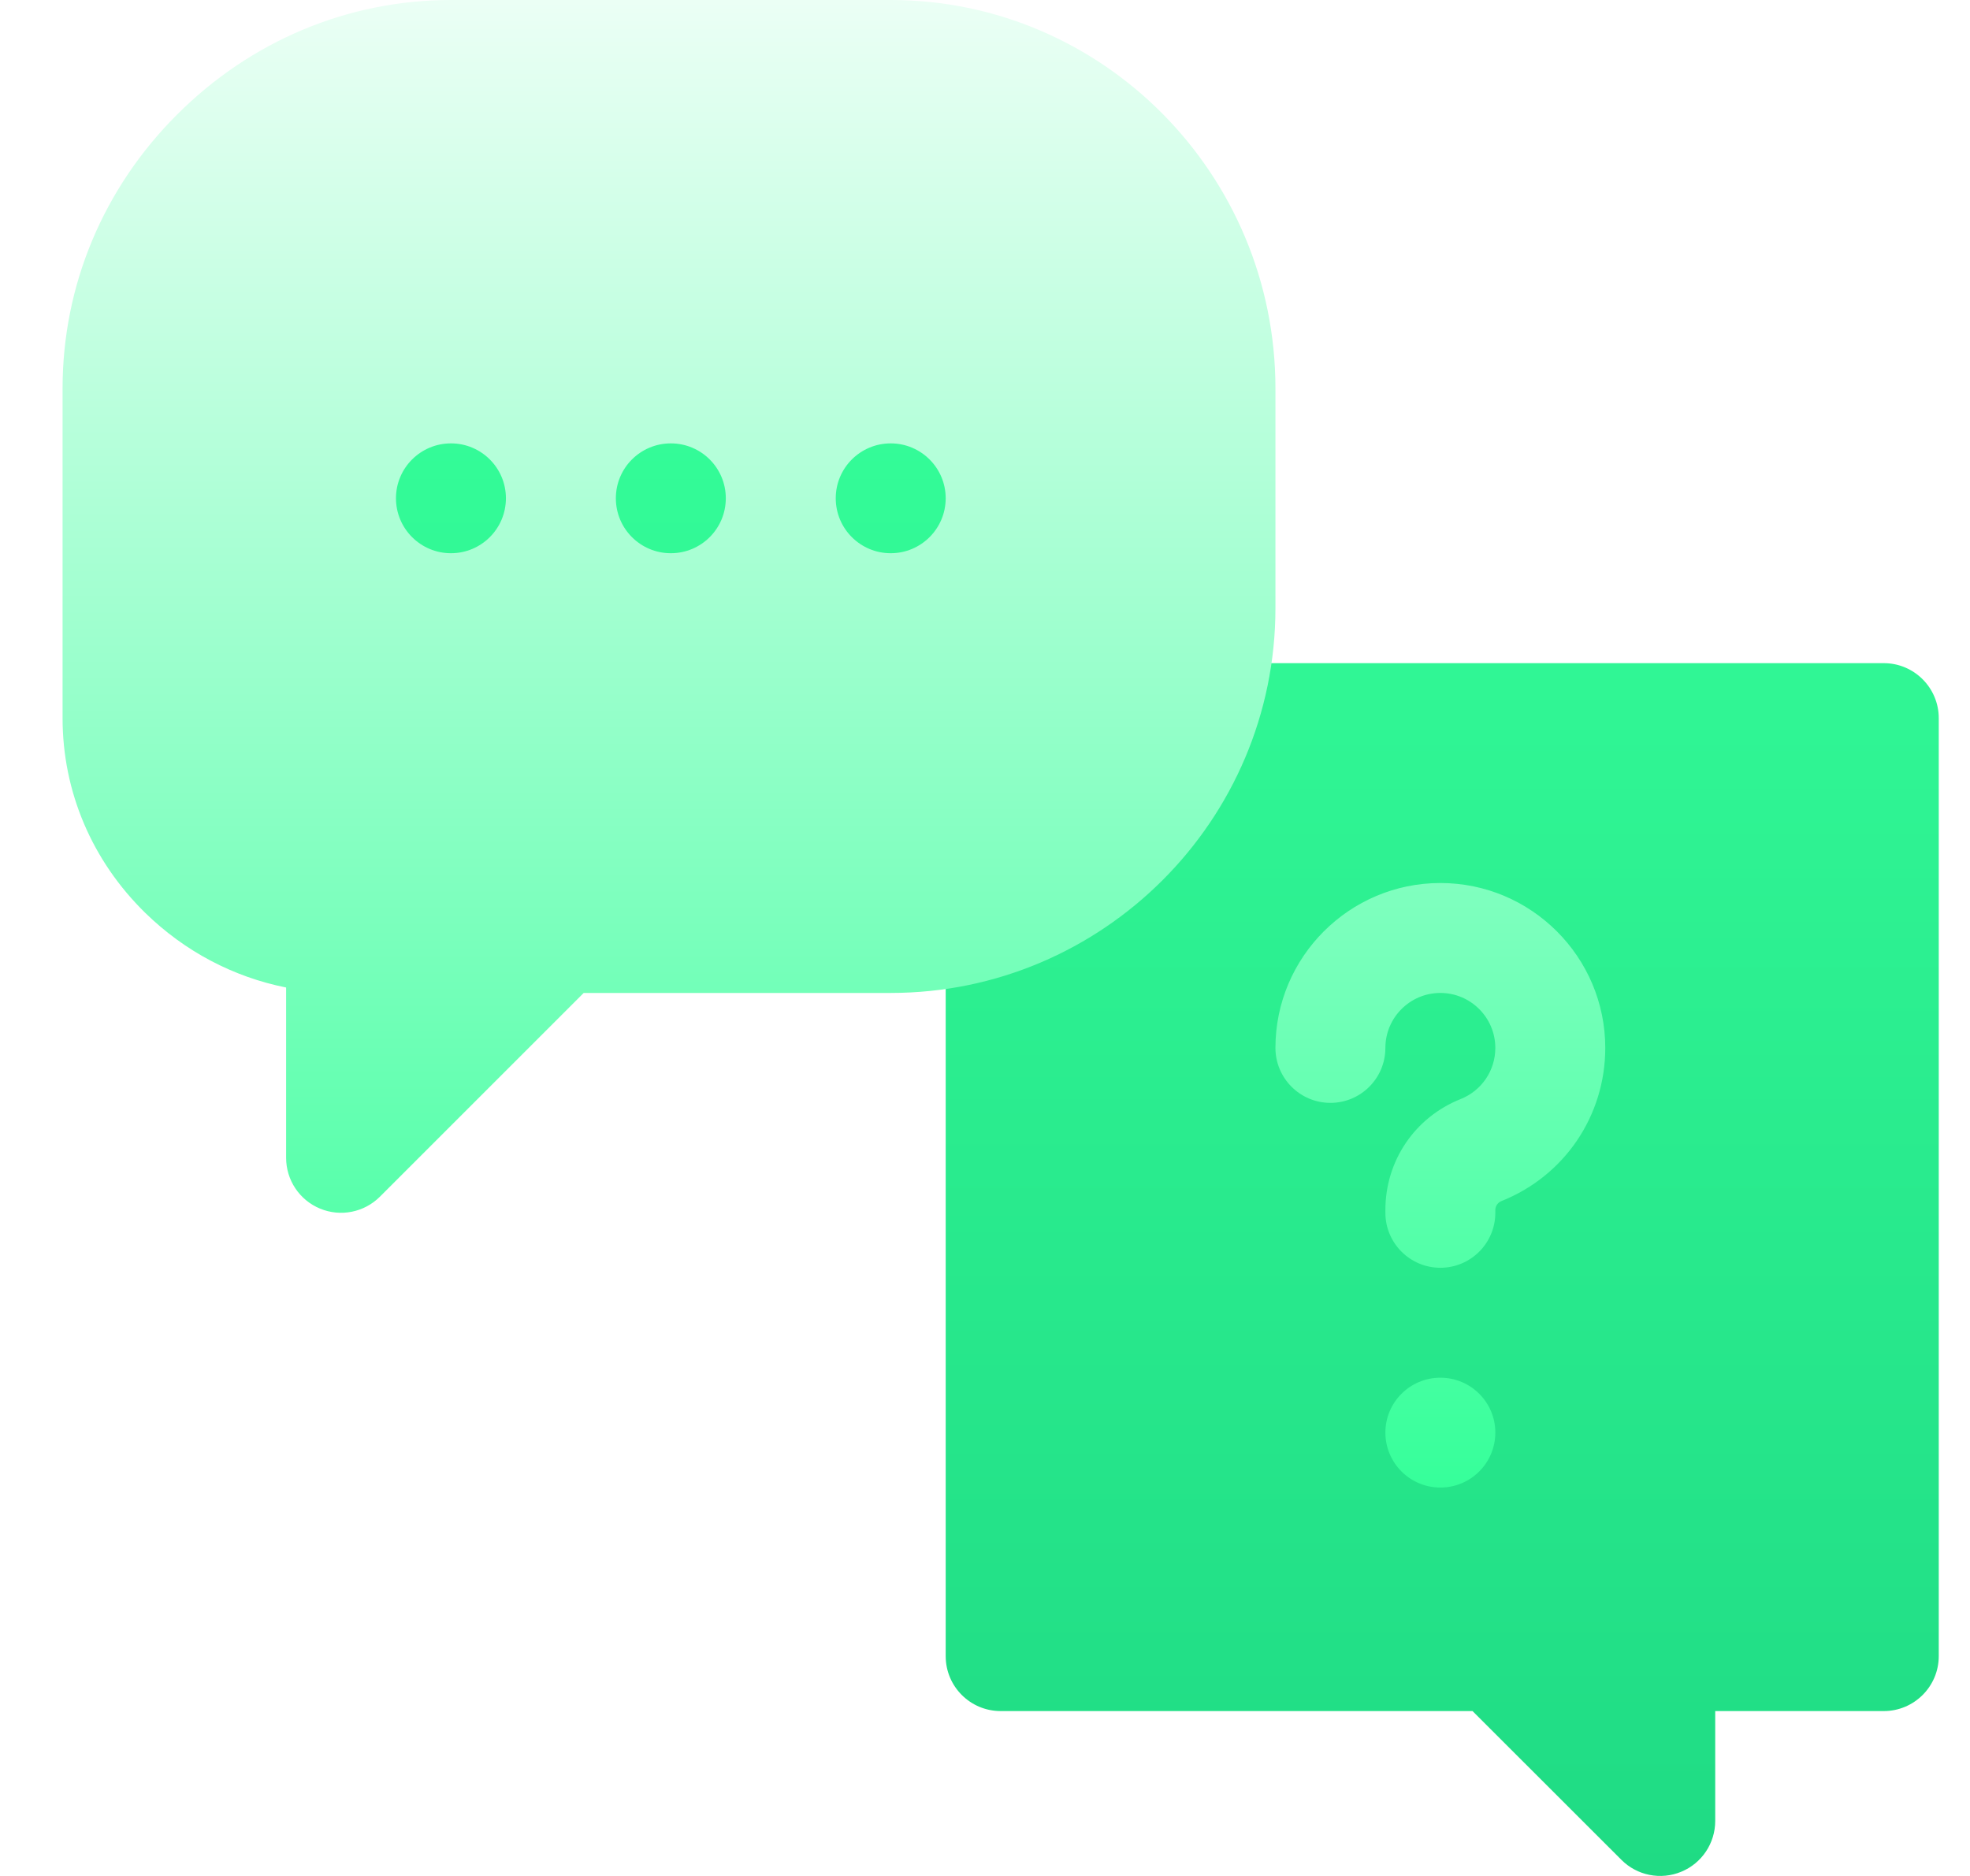
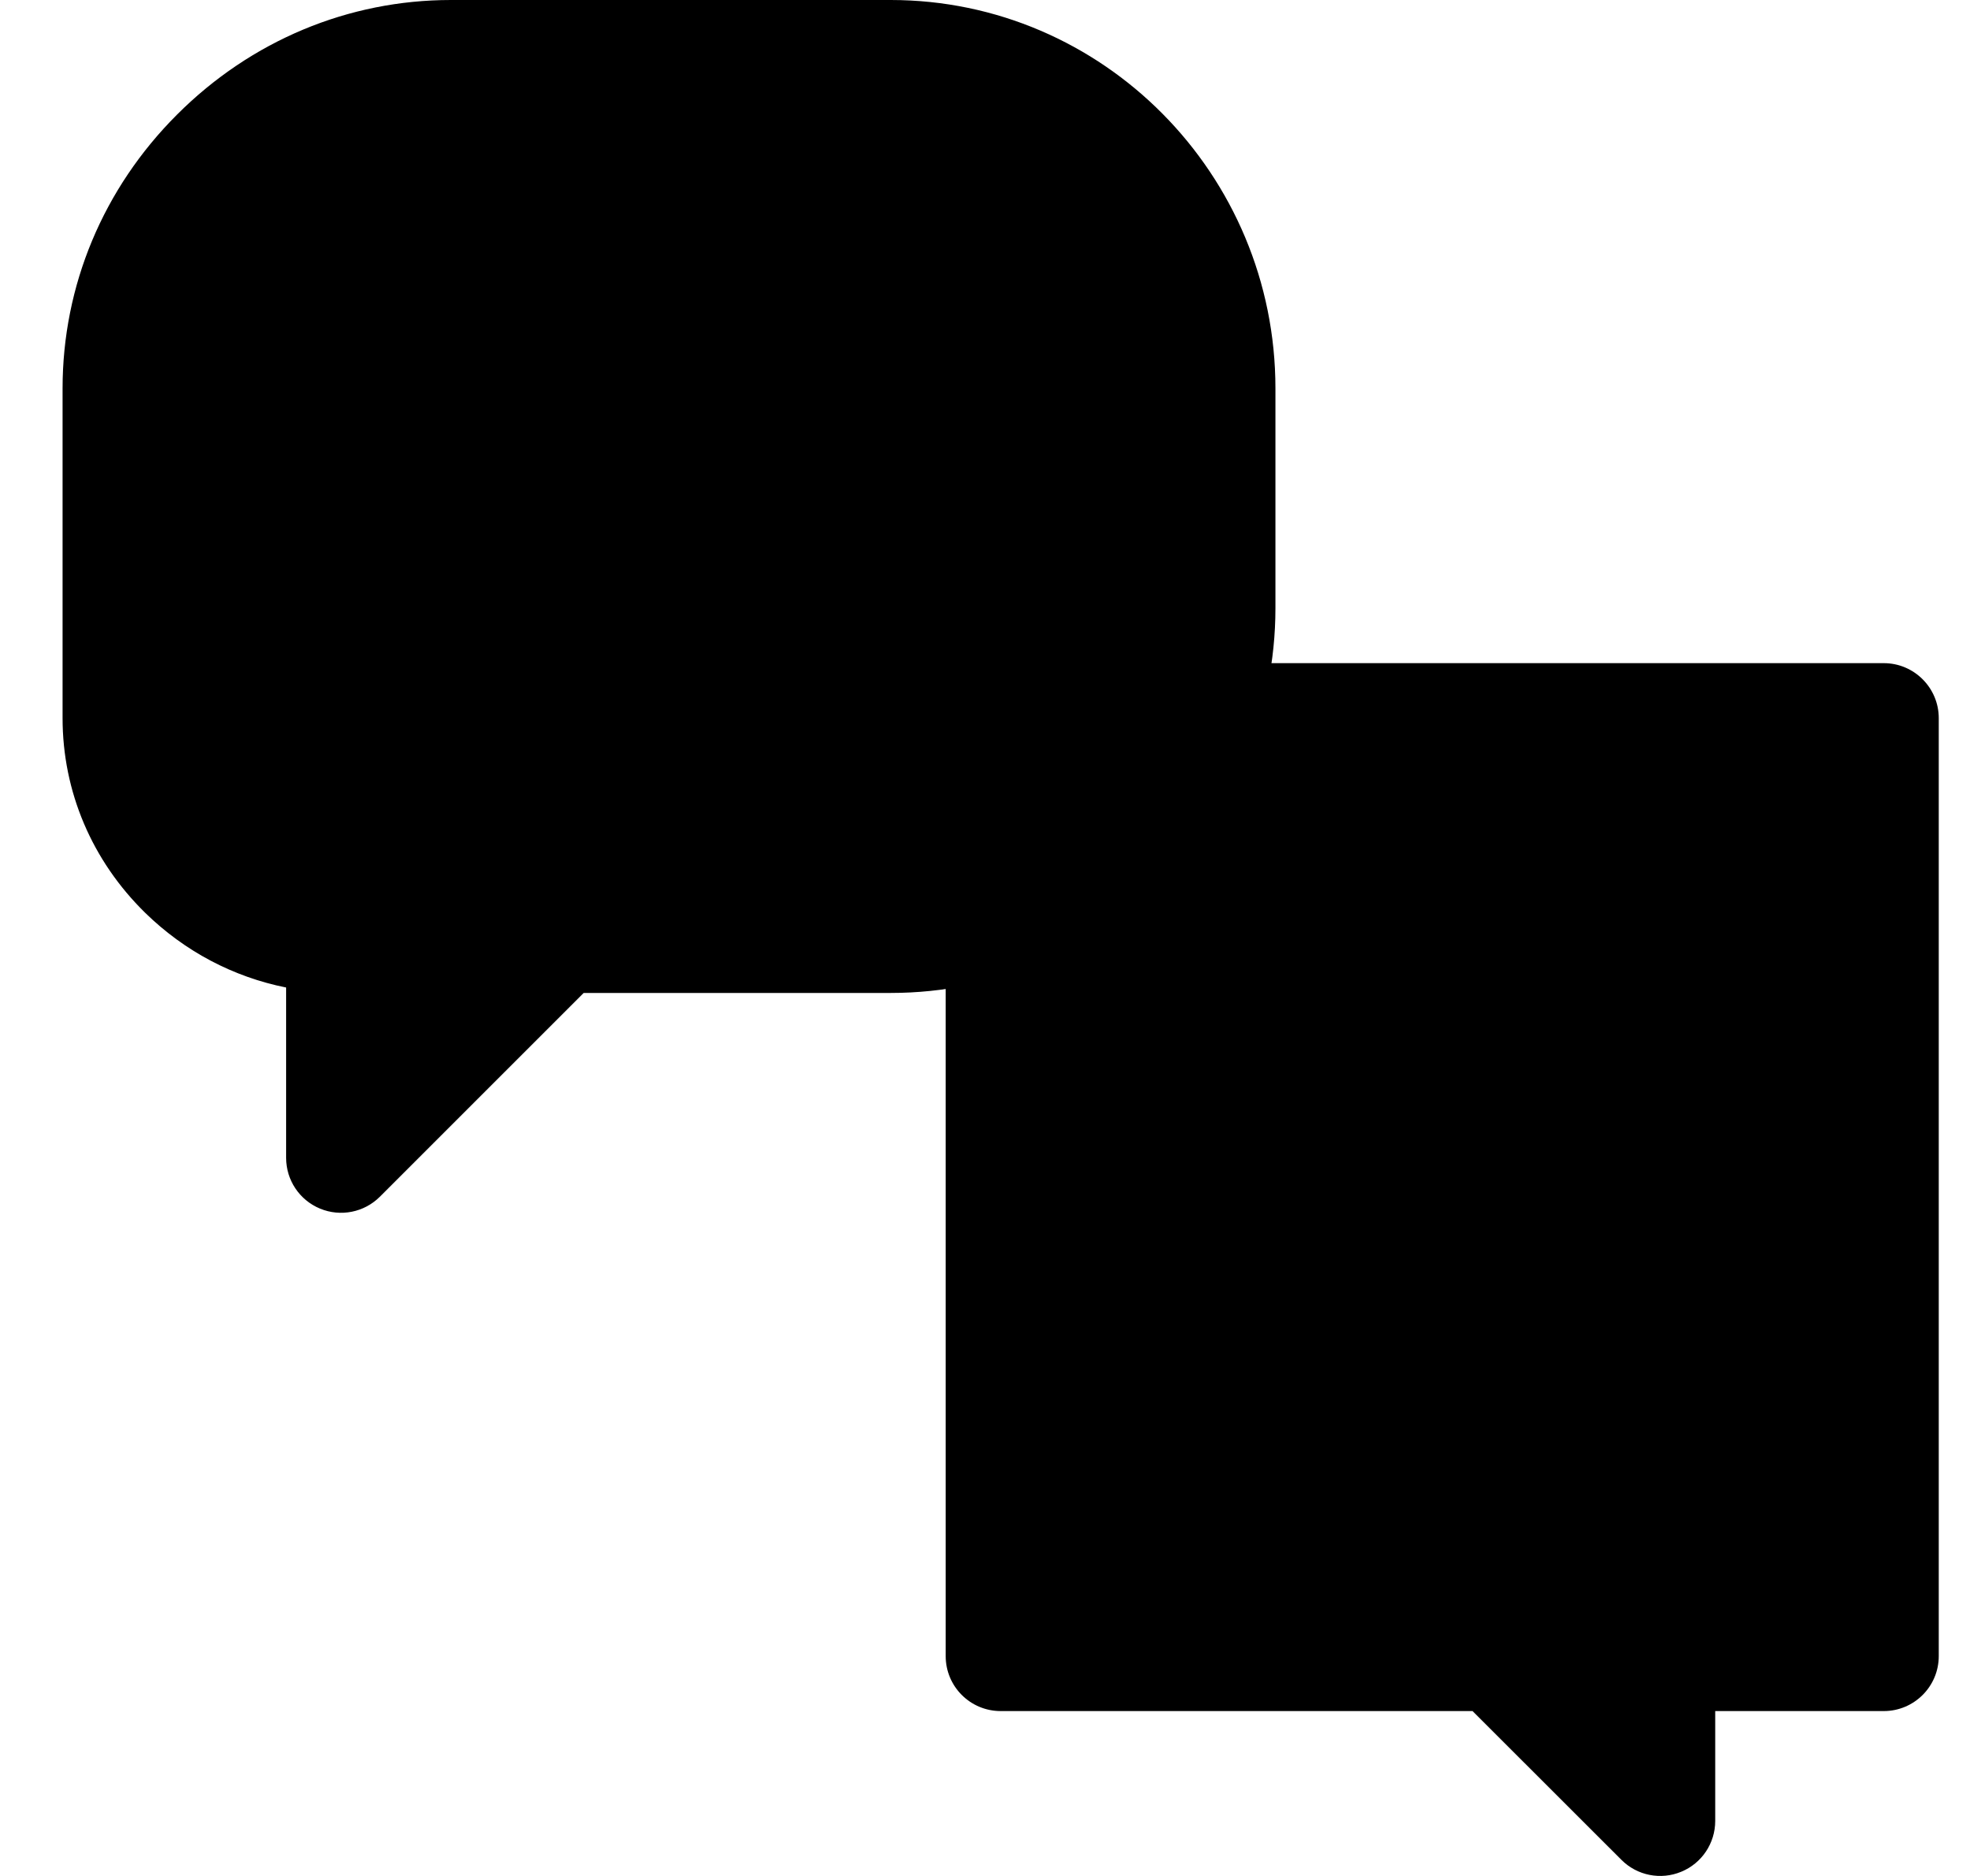
<svg xmlns="http://www.w3.org/2000/svg" width="21" height="20" viewBox="0 0 21 20" fill="none">
  <path d="M20.081 7.07H12.464V2.969H2.854V9.492H10.081V17.656C10.081 17.98 10.343 18.242 10.667 18.242H15.697L17.284 19.828C17.451 19.996 17.704 20.046 17.922 19.955C18.141 19.865 18.284 19.651 18.284 19.414V18.242H20.081C20.404 18.242 20.667 17.98 20.667 17.656V7.656C20.667 7.333 20.404 7.07 20.081 7.07Z" fill="url(#paint0_linear_497_12687)" />
  <path d="M15.354 14.688C15.031 14.688 14.768 14.95 14.768 15.273C14.768 15.597 15.031 15.859 15.354 15.859C15.678 15.859 15.94 15.597 15.94 15.273C15.94 14.95 15.678 14.688 15.354 14.688ZM15.354 9.414C14.385 9.414 13.596 10.203 13.596 11.172C13.596 11.495 13.859 11.758 14.182 11.758C14.506 11.758 14.768 11.495 14.768 11.172C14.768 10.849 15.031 10.586 15.354 10.586C15.677 10.586 15.94 10.849 15.94 11.172C15.94 11.413 15.795 11.627 15.571 11.717C15.083 11.911 14.768 12.375 14.768 12.9V12.93C14.768 13.253 15.031 13.516 15.354 13.516C15.678 13.516 15.94 13.253 15.94 12.93V12.9C15.94 12.859 15.966 12.821 16.005 12.805C16.677 12.537 17.112 11.896 17.112 11.172C17.112 10.203 16.323 9.414 15.354 9.414ZM13.596 4.141C13.596 1.857 11.757 0 9.495 0H4.807C3.712 0 2.675 0.434 1.888 1.221C1.1 2.008 0.667 3.045 0.667 4.141V7.656C0.667 8.439 0.98 9.176 1.549 9.733C1.969 10.143 2.488 10.416 3.05 10.528V12.344C3.05 12.581 3.192 12.794 3.411 12.885C3.63 12.976 3.882 12.926 4.05 12.758L6.222 10.586H9.495C11.756 10.586 13.596 8.746 13.596 6.484V4.141ZM4.807 5.898C4.484 5.898 4.221 5.636 4.221 5.312C4.221 4.989 4.484 4.727 4.807 4.727C5.131 4.727 5.393 4.989 5.393 5.312C5.393 5.636 5.131 5.898 4.807 5.898ZM7.151 5.898C6.827 5.898 6.565 5.636 6.565 5.312C6.565 4.989 6.827 4.727 7.151 4.727C7.475 4.727 7.737 4.989 7.737 5.312C7.737 5.636 7.475 5.898 7.151 5.898ZM9.495 5.898C9.171 5.898 8.909 5.636 8.909 5.312C8.909 4.989 9.171 4.727 9.495 4.727C9.818 4.727 10.081 4.989 10.081 5.312C10.081 5.636 9.818 5.898 9.495 5.898Z" fill="url(#paint1_linear_497_12687)" />
  <defs>
    <linearGradient id="paint0_linear_497_12687" x1="11.76" y1="20" x2="11.76" y2="2.969" gradientUnits="userSpaceOnUse">
-       <stop stop-color="#1FDB84" />
-       <stop offset="1" stop-color="#36FF9A" />
+       <stop stopColor="#1FDB84" />
+       <stop offset="1" stopColor="#36FF9A" />
    </linearGradient>
    <linearGradient id="paint1_linear_497_12687" x1="8.889" y1="15.859" x2="8.889" y2="0" gradientUnits="userSpaceOnUse">
-       <stop stop-color="#36FF9A" />
-       <stop offset="1" stop-color="#EBFFF5" />
+       <stop stopColor="#36FF9A" />
+       <stop offset="1" stopColor="#EBFFF5" />
    </linearGradient>
  </defs>
</svg>
